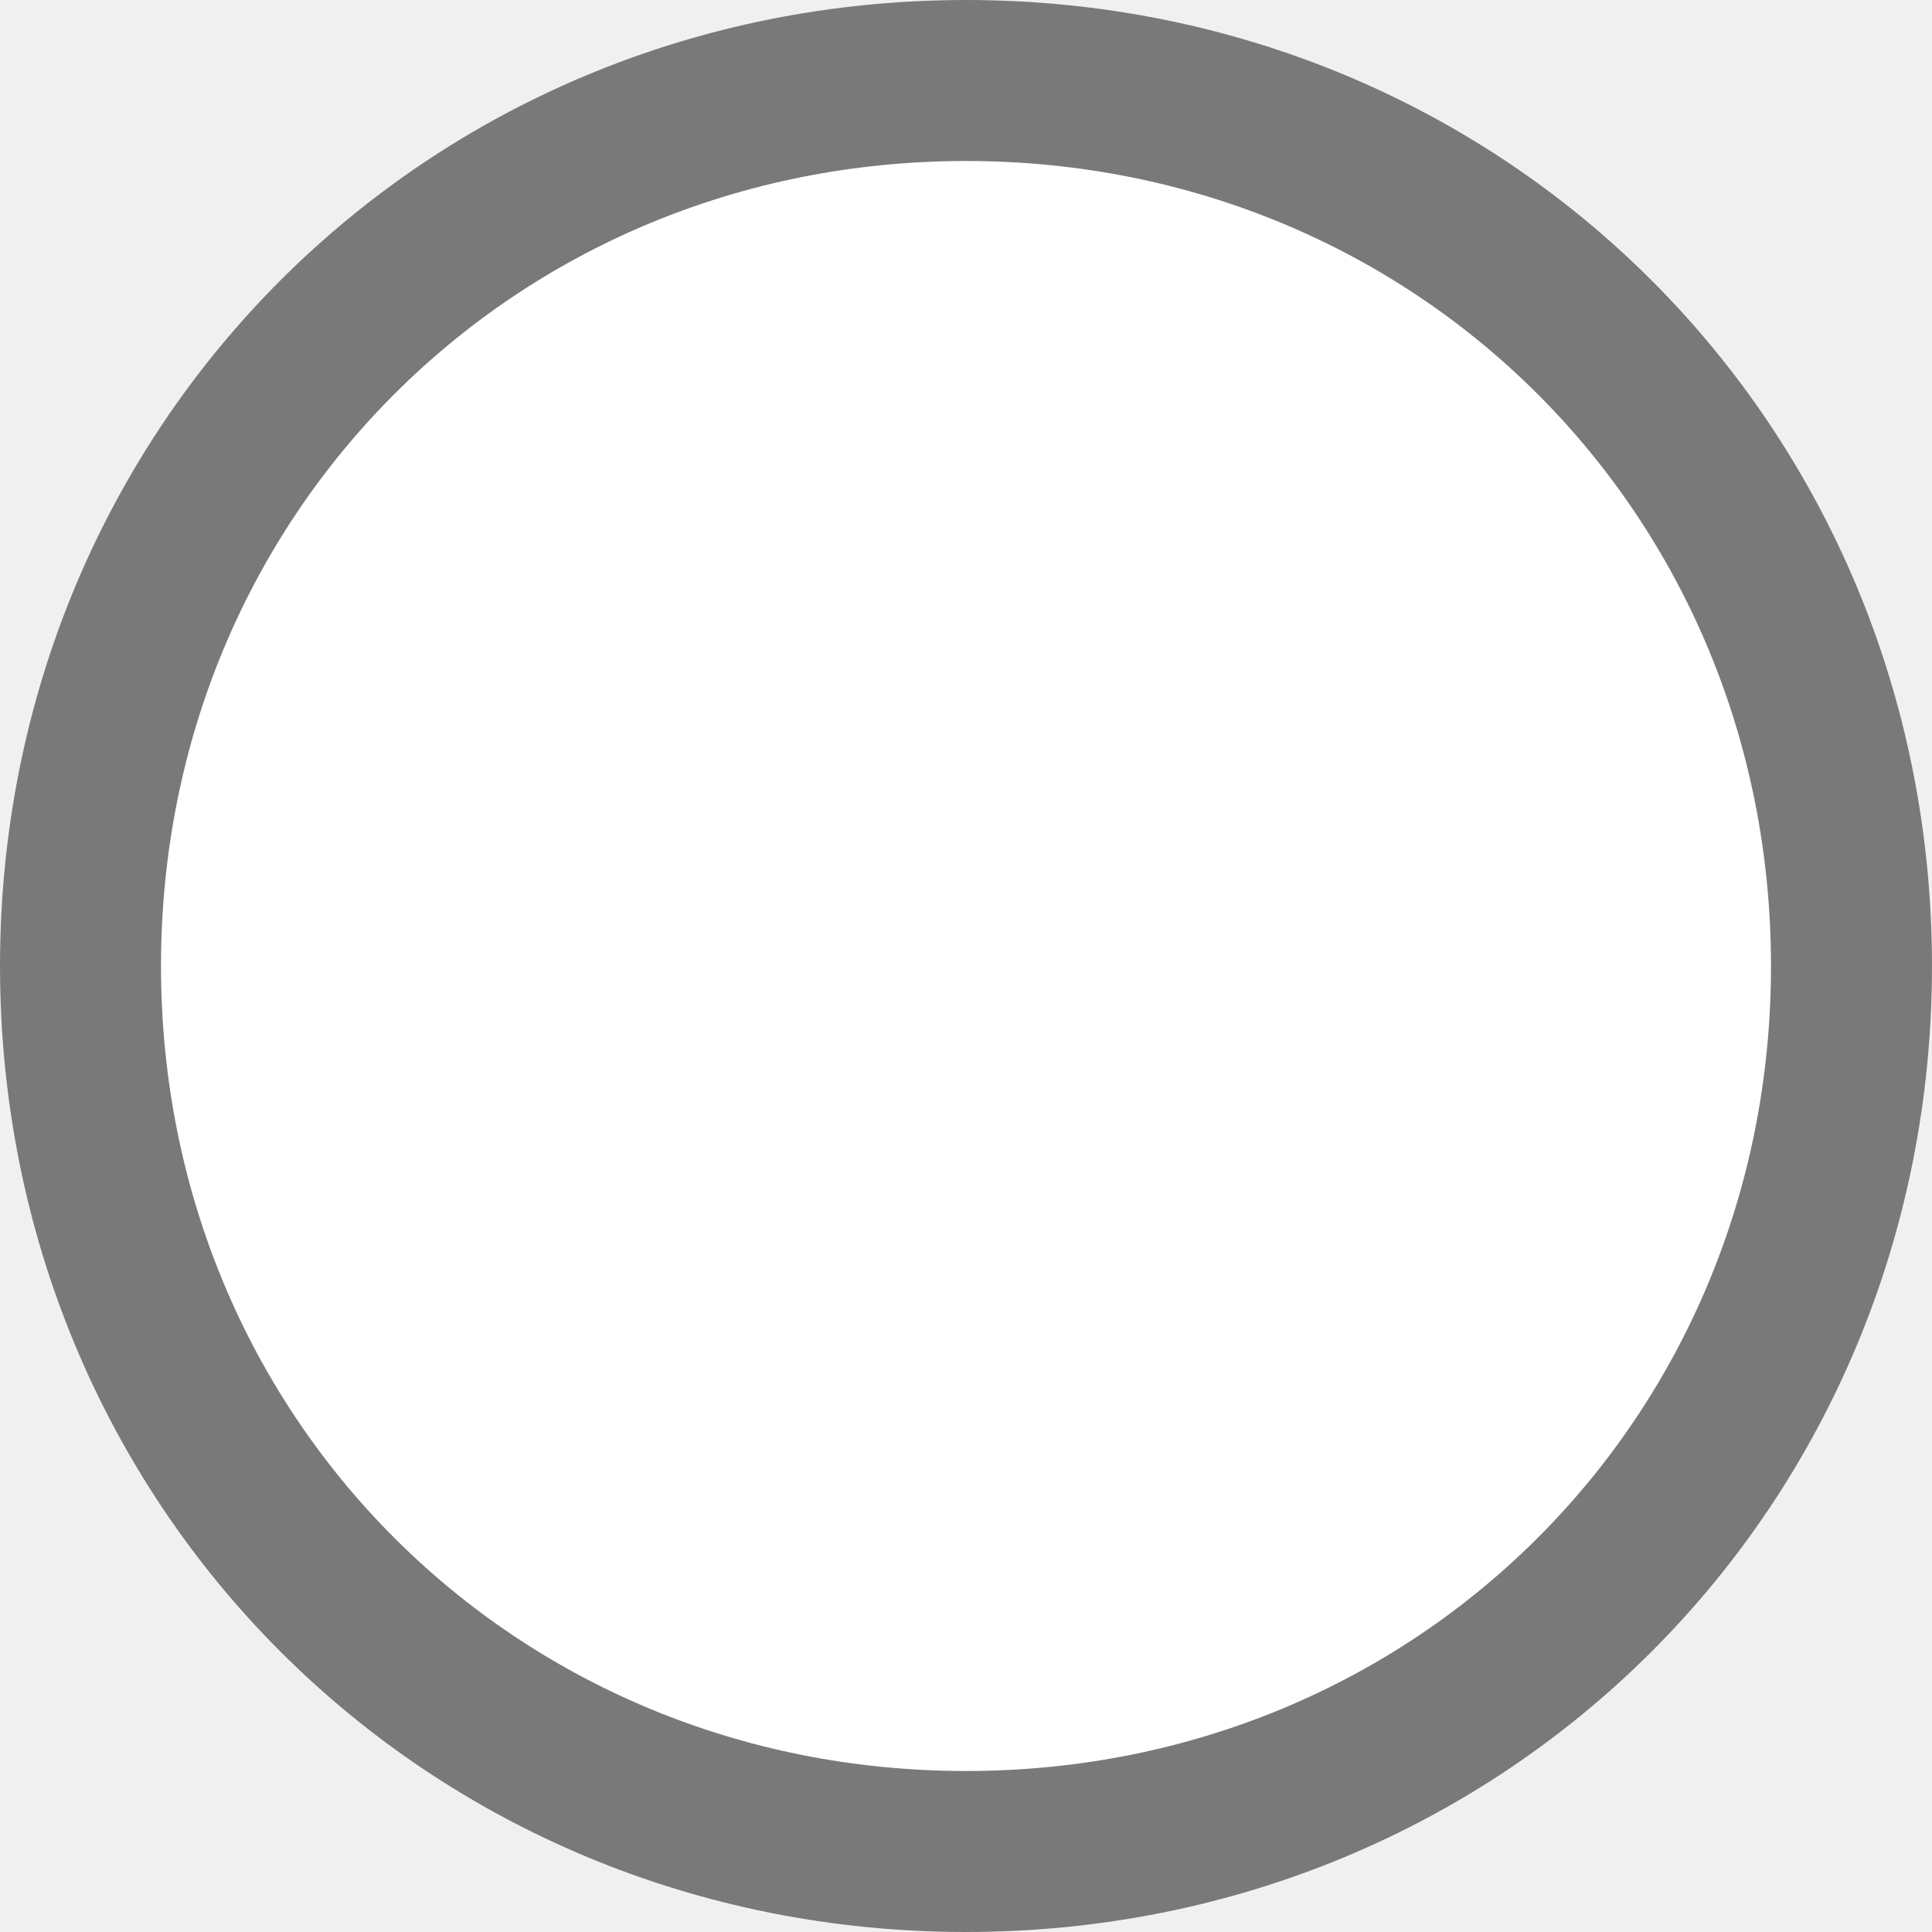
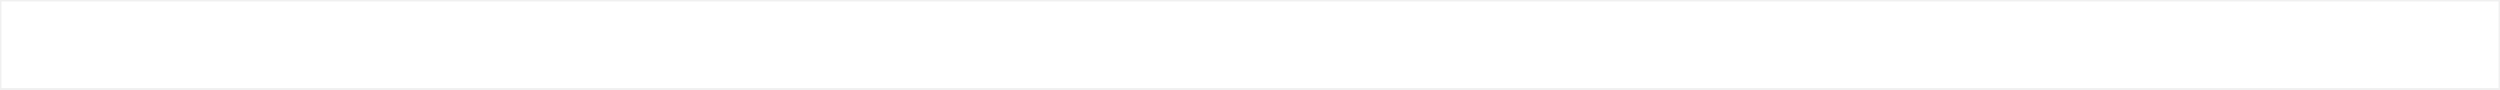
- <svg xmlns="http://www.w3.org/2000/svg" version="1.1" width="12px" height="12px" viewBox="1273 751  12 12">
-   <path d="M 1279 751  C 1282.36 751  1285 753.64  1285 757  C 1285 760.36  1282.36 763  1279 763  C 1275.64 763  1273 760.36  1273 757  C 1273 753.64  1275.64 751  1279 751  Z " fill-rule="nonzero" fill="#ffffff" stroke="none" />
-   <path d="M 1279 751.5  C 1282.08 751.5  1284.5 753.92  1284.5 757  C 1284.5 760.08  1282.08 762.5  1279 762.5  C 1275.92 762.5  1273.5 760.08  1273.5 757  C 1273.5 753.92  1275.92 751.5  1279 751.5  Z " stroke-width="1" stroke="#797979" fill="none" />
+ <svg xmlns="http://www.w3.org/2000/svg" version="1.1" width="1675px" height="60px">
+   <g transform="matrix(1 0 0 1 -214 -274 )">
+     <path d="M 215 275  L 1888 275  L 1888 333  L 215 333  L 215 275  Z " fill-rule="nonzero" fill="#ffffff" stroke="none" />
+   </g>
</svg>
